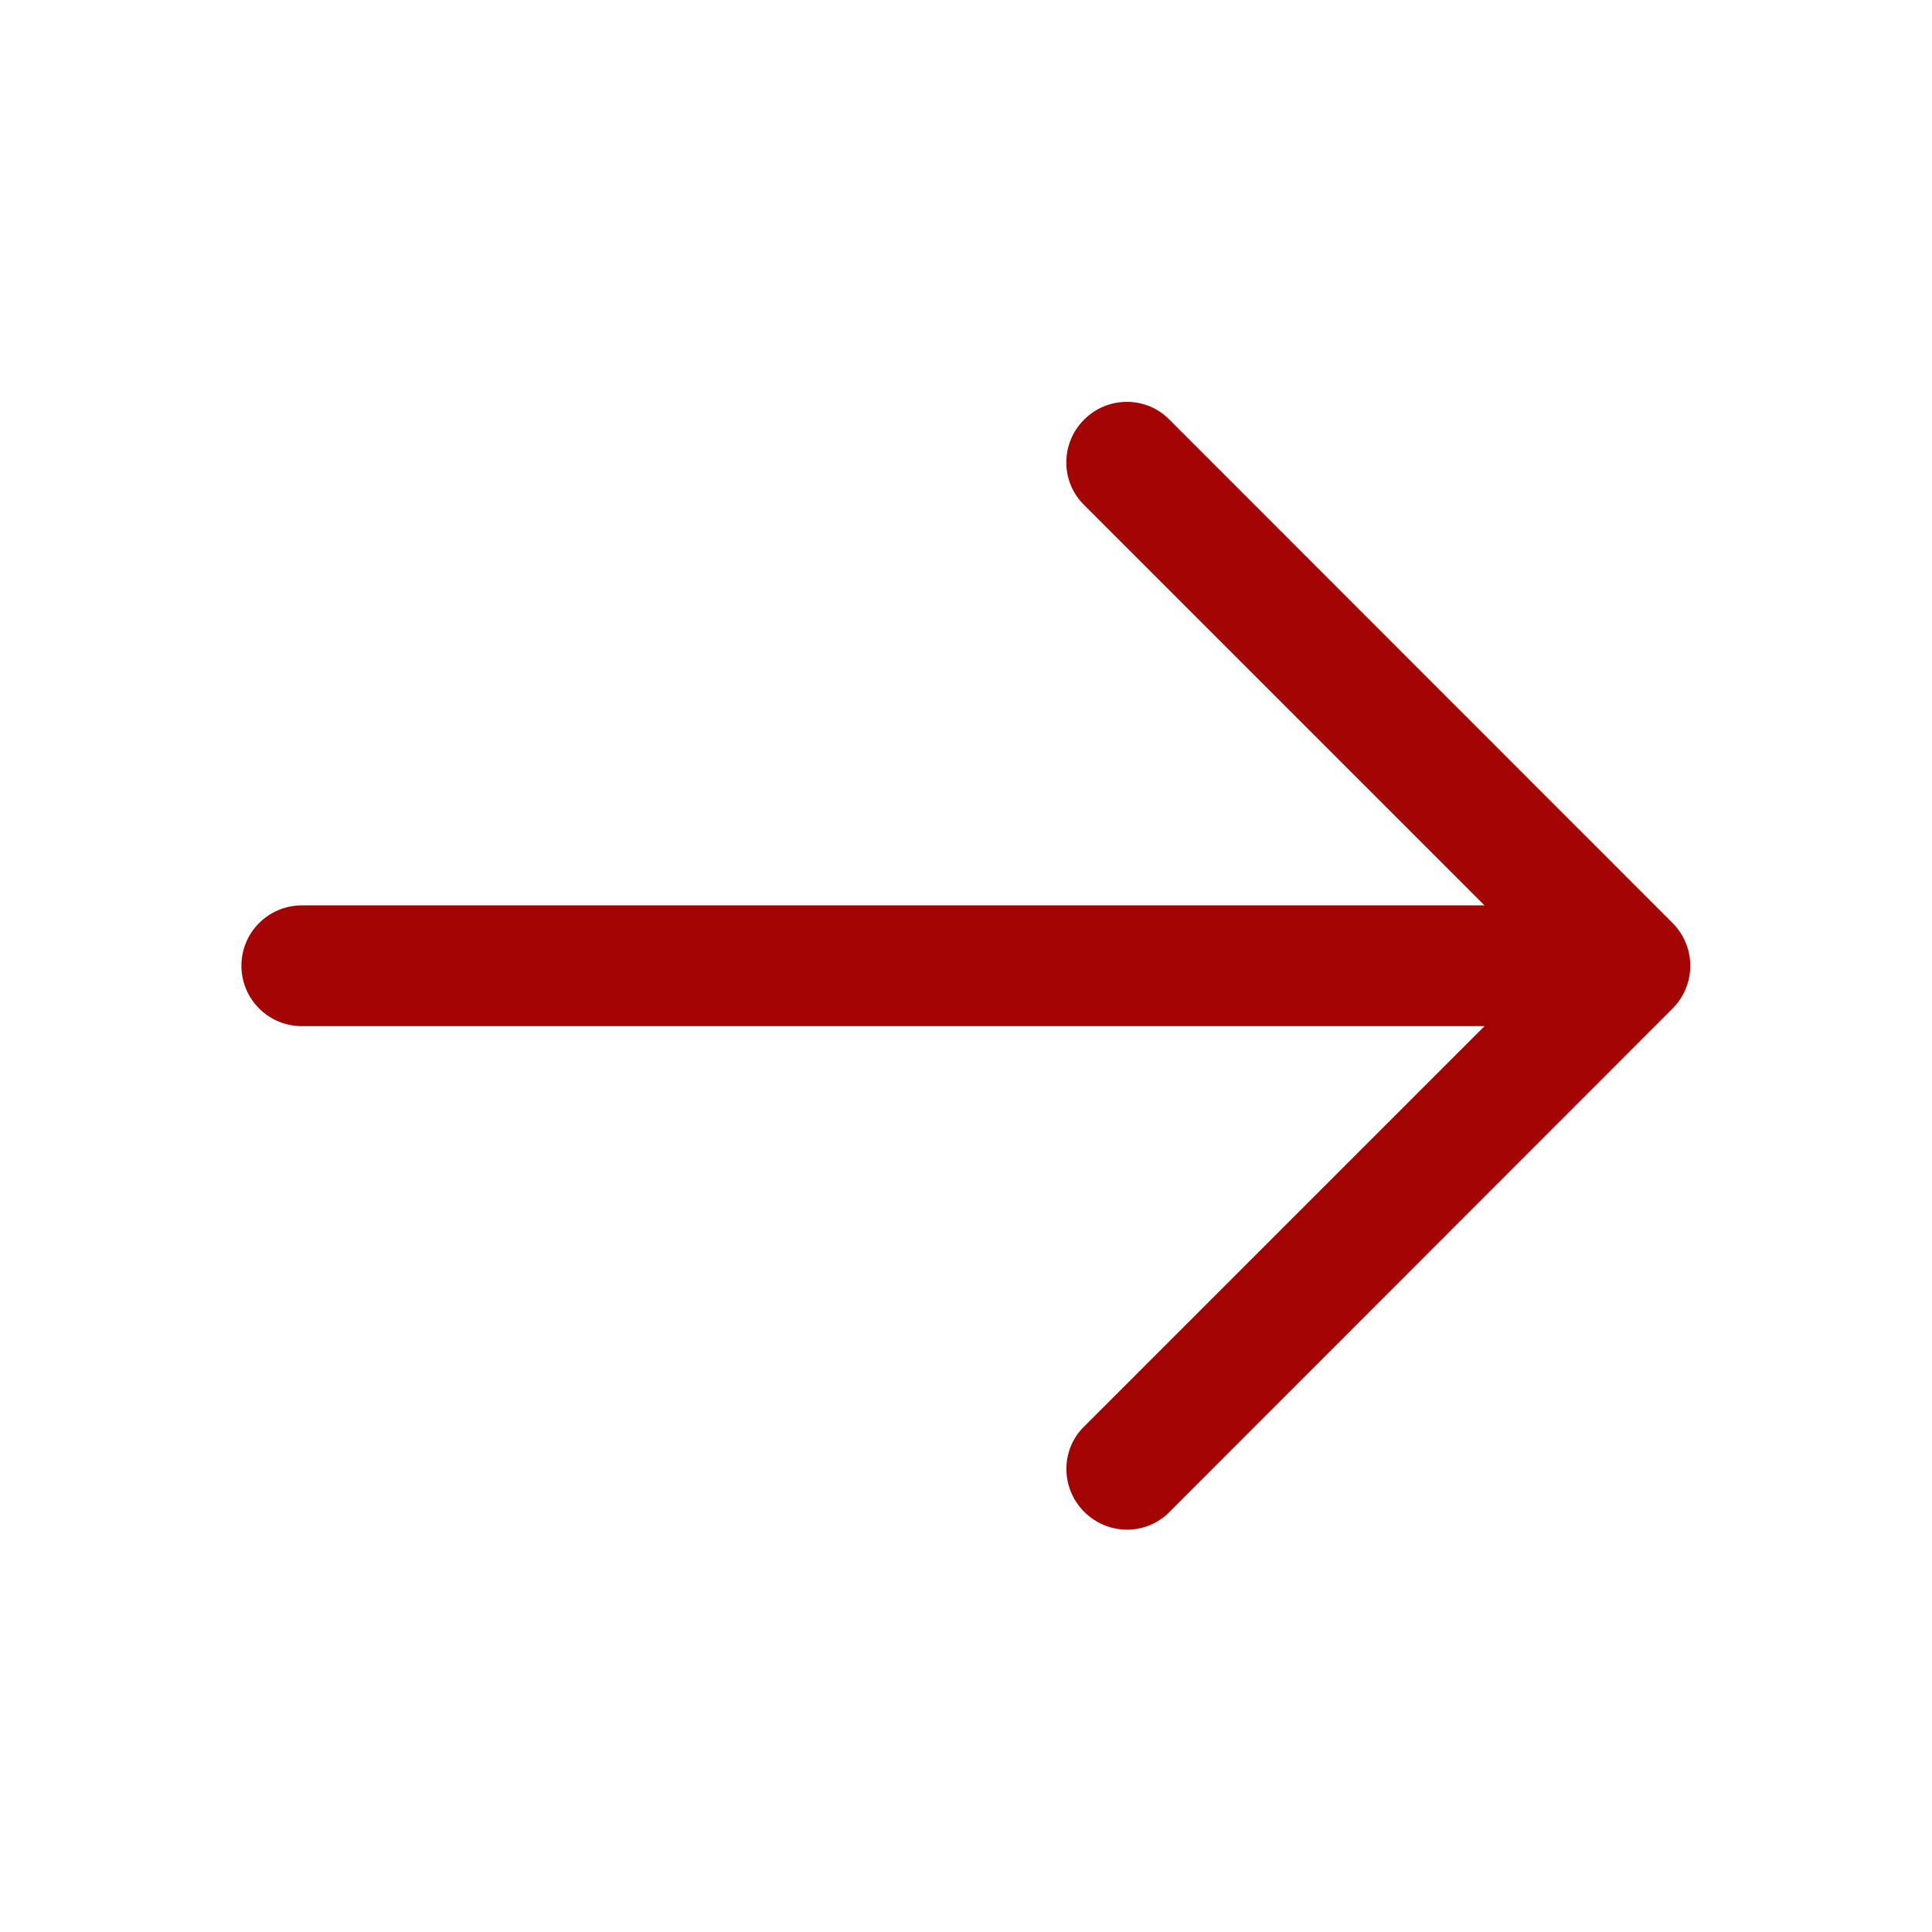
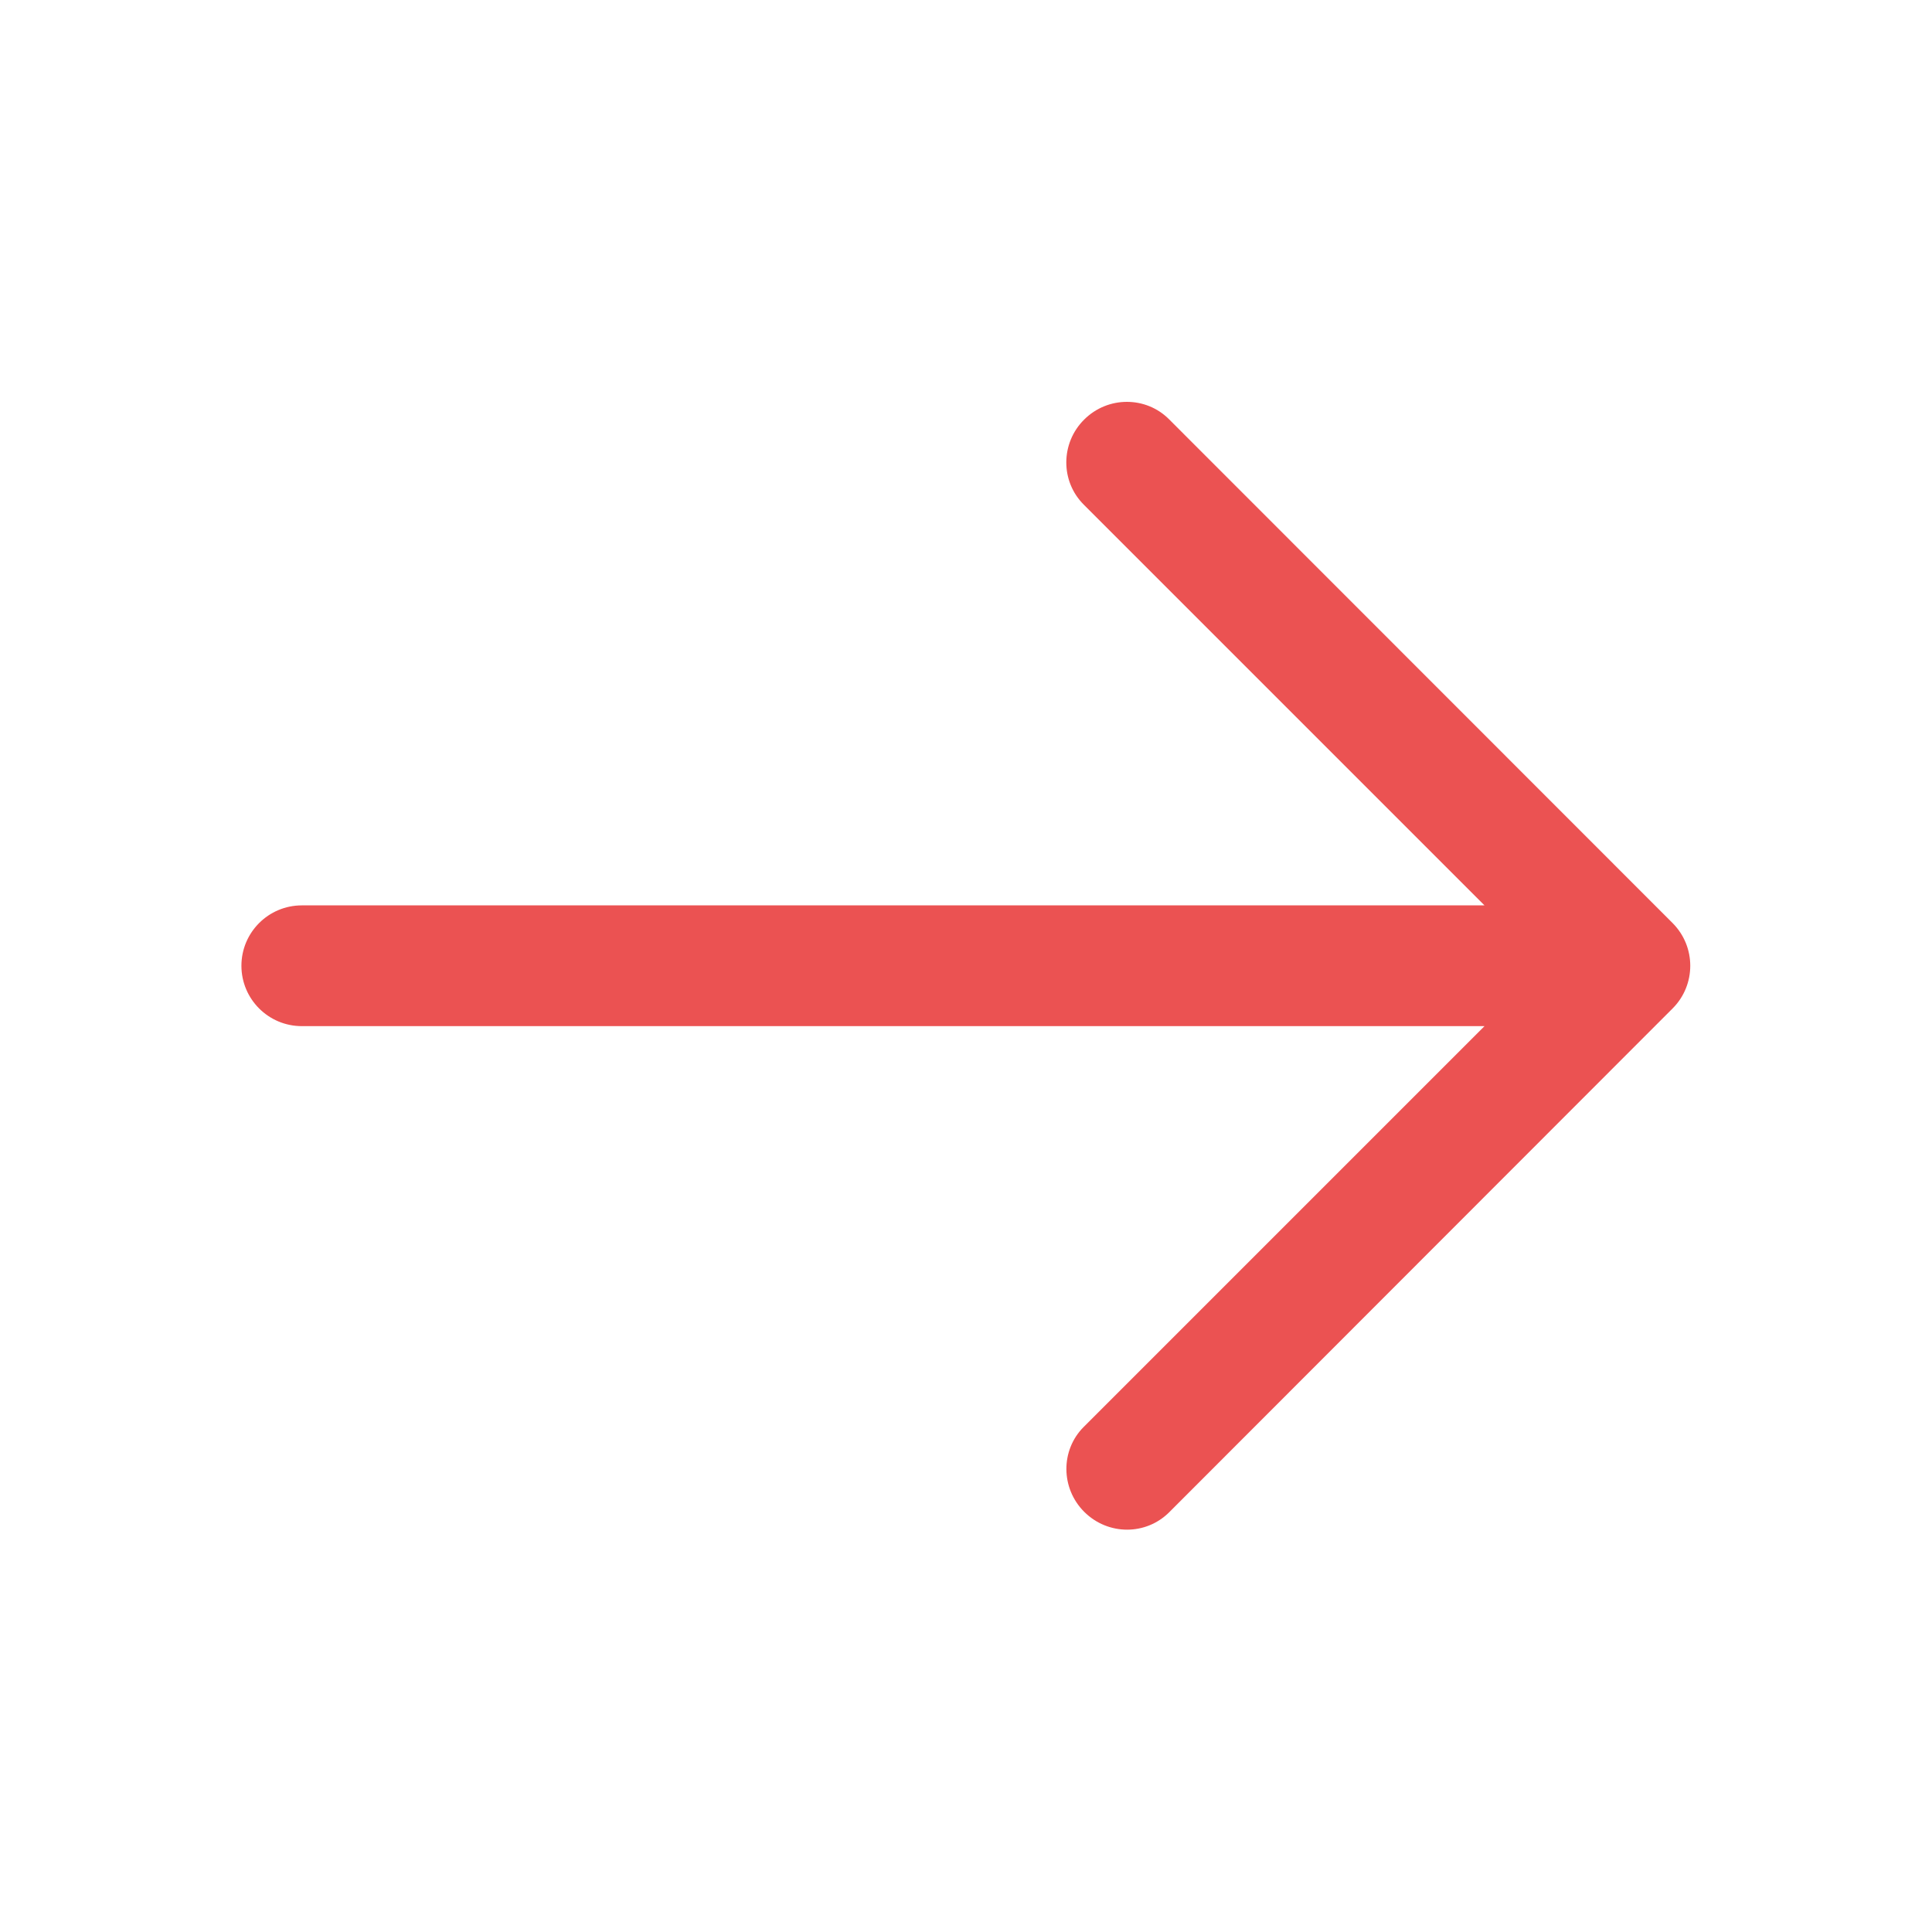
<svg xmlns="http://www.w3.org/2000/svg" clip-rule="evenodd" fill-rule="evenodd" stroke-linejoin="round" stroke-miterlimit="2" viewBox="0 0 24 24">
-   <path fill="#a30303" d="m14.523 18.787s4.501-4.505 6.255-6.26c.146-.146.219-.338.219-.53s-.073-.383-.219-.53c-1.753-1.754-6.255-6.258-6.255-6.258-.144-.145-.334-.217-.524-.217-.193 0-.385.074-.532.221-.293.292-.295.766-.004 1.056l4.978 4.978h-14.692c-.414 0-.75.336-.75.75s.336.75.75.75h14.692l-4.979 4.979c-.289.289-.286.762.006 1.054.148.148.341.222.533.222.19 0 .378-.072.522-.215z" fill-rule="nonzero" />
+   <path fill="#eb5252" d="m14.523 18.787s4.501-4.505 6.255-6.26c.146-.146.219-.338.219-.53s-.073-.383-.219-.53c-1.753-1.754-6.255-6.258-6.255-6.258-.144-.145-.334-.217-.524-.217-.193 0-.385.074-.532.221-.293.292-.295.766-.004 1.056l4.978 4.978h-14.692c-.414 0-.75.336-.75.75s.336.75.75.75h14.692l-4.979 4.979c-.289.289-.286.762.006 1.054.148.148.341.222.533.222.19 0 .378-.072.522-.215z" fill-rule="nonzero" />
</svg>
